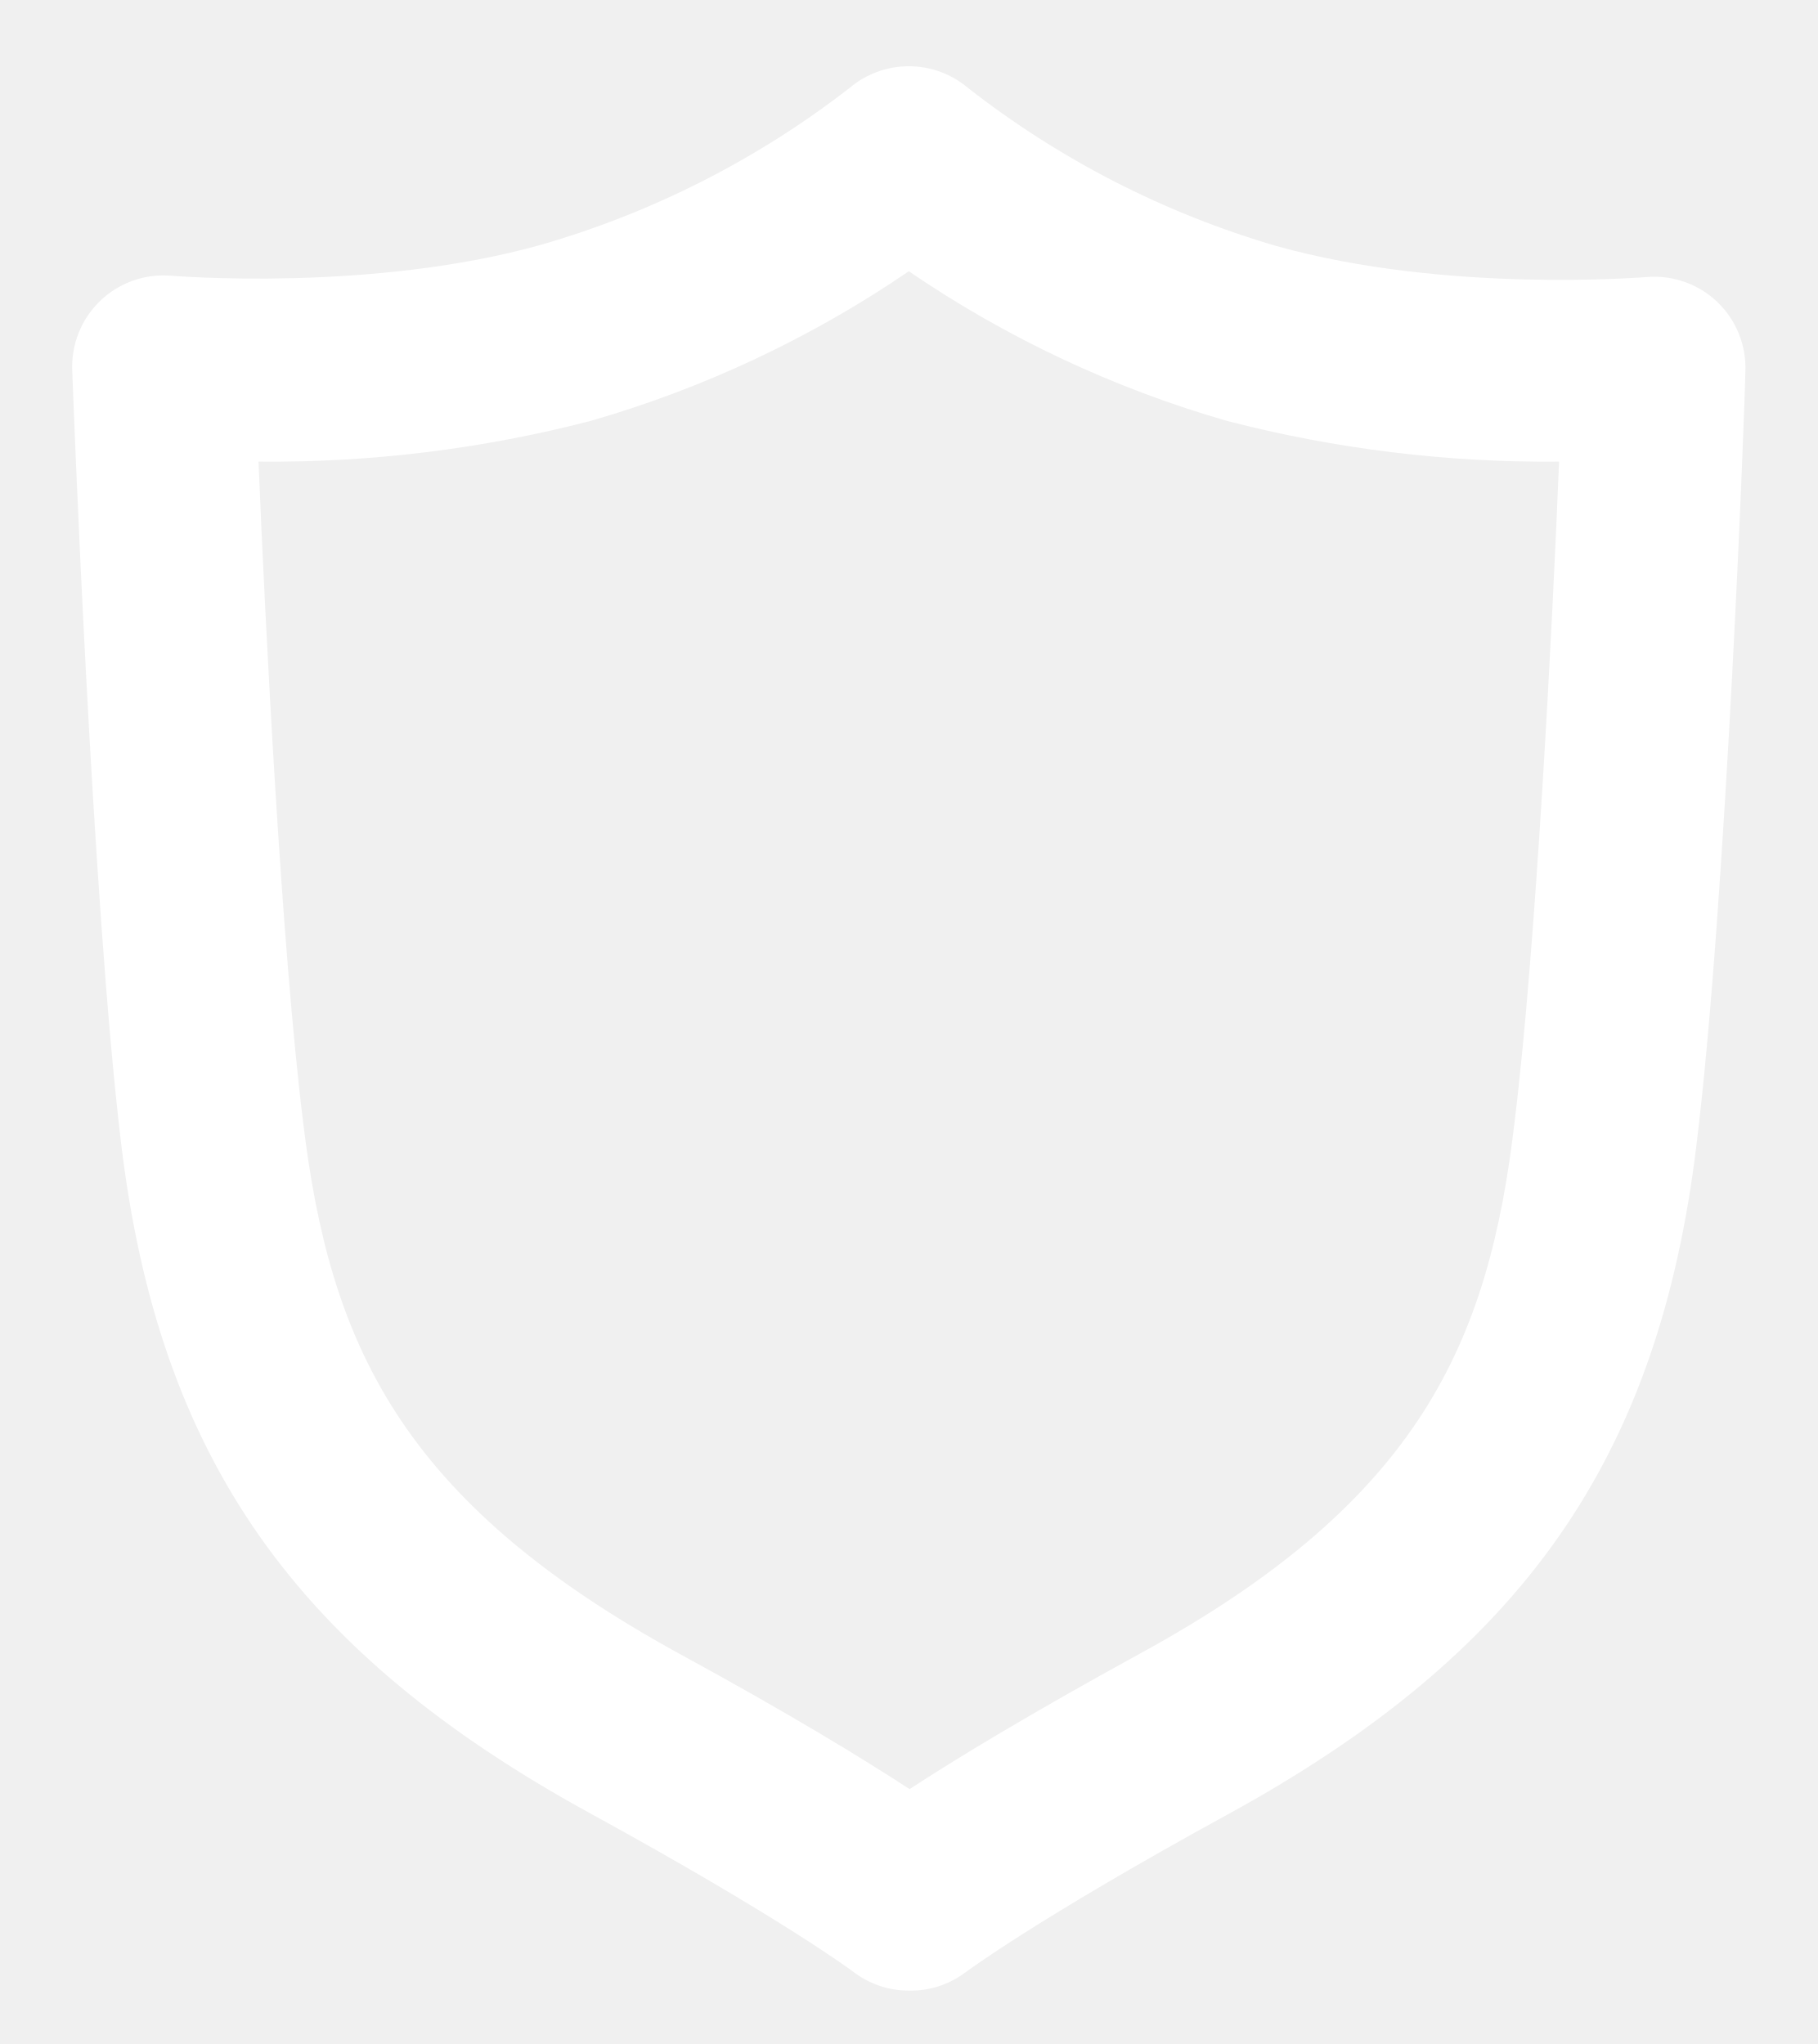
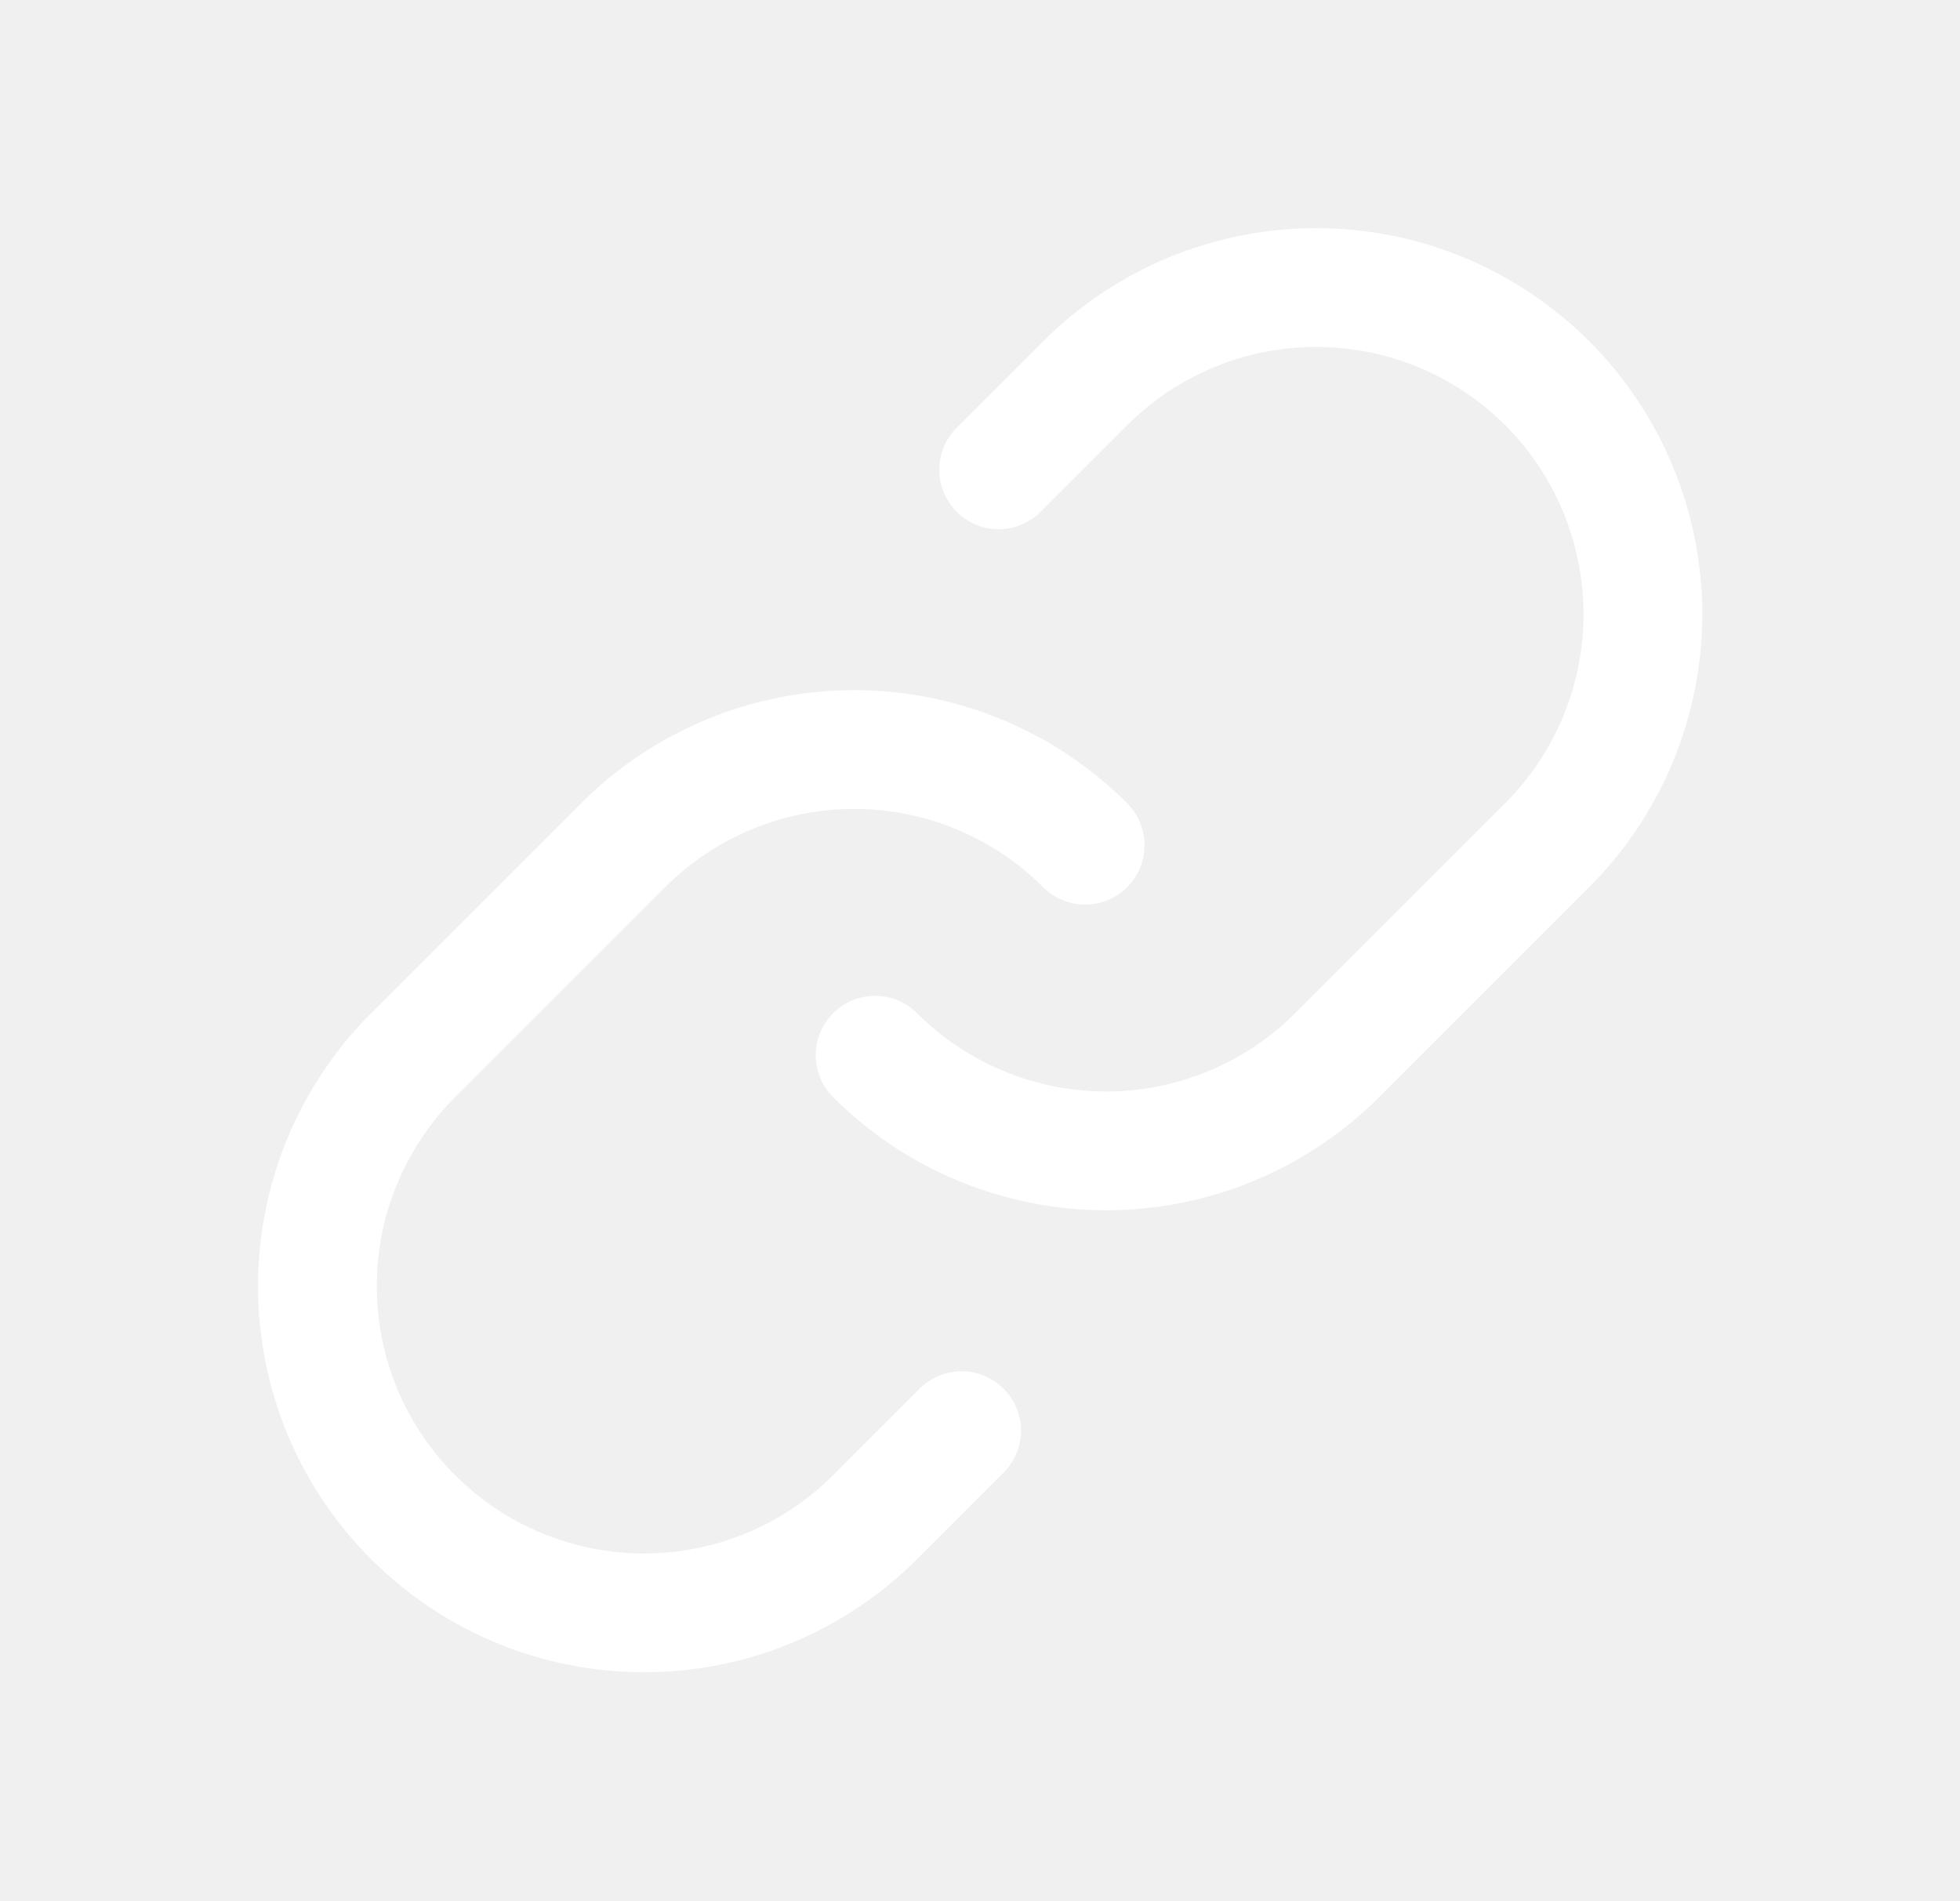
- <svg xmlns="http://www.w3.org/2000/svg" width="24" height="27" viewBox="0 0 24 27" fill="none">
-   <path d="M12.002 26.295C11.736 26.295 11.477 26.207 11.267 26.045C11.267 26.045 10.344 25.35 7.794 23.953C3.892 21.815 2.097 19.25 1.599 15.1C1.214 11.888 0.964 5.178 0.954 4.893C0.947 4.721 0.977 4.55 1.041 4.391C1.105 4.232 1.203 4.089 1.327 3.97C1.451 3.852 1.599 3.762 1.761 3.705C1.924 3.649 2.096 3.627 2.267 3.643C2.292 3.643 4.902 3.863 7.147 3.233C8.625 2.806 10.009 2.102 11.224 1.158C11.442 0.975 11.717 0.875 12.002 0.875C12.286 0.875 12.561 0.975 12.779 1.158C13.993 2.108 15.377 2.818 16.857 3.25C19.107 3.88 21.712 3.66 21.739 3.66C21.91 3.645 22.082 3.666 22.244 3.723C22.406 3.779 22.554 3.87 22.678 3.988C22.802 4.106 22.899 4.25 22.963 4.409C23.027 4.568 23.057 4.739 23.049 4.91C23.049 5.195 22.799 11.91 22.404 15.118C21.904 19.268 20.112 21.833 16.212 23.968C13.662 25.365 12.744 26.058 12.734 26.065C12.522 26.22 12.264 26.301 12.002 26.295ZM3.414 6.098C3.502 8.25 3.719 12.53 4.002 14.815C4.352 17.735 5.274 19.815 8.959 21.838C10.459 22.655 11.424 23.25 12.012 23.633C12.599 23.25 13.572 22.655 15.064 21.838C18.752 19.82 19.662 17.735 20.002 14.815C20.284 12.53 20.502 8.25 20.589 6.098C19.11 6.112 17.636 5.931 16.204 5.56C14.707 5.129 13.288 4.462 12.002 3.583C10.715 4.462 9.296 5.129 7.799 5.56C6.367 5.931 4.893 6.112 3.414 6.098Z" fill="white" />
+ <svg xmlns="http://www.w3.org/2000/svg" width="33" height="32" viewBox="0 0 33 32" fill="none">
+   <g clip-path="url(#clip0_536_7559)">
+     <path d="M16.814 7.911L18.27 6.455C18.78 5.943 19.387 5.538 20.054 5.261C20.722 4.984 21.437 4.842 22.16 4.842C22.882 4.842 23.598 4.984 24.265 5.26C24.933 5.537 25.539 5.942 26.05 6.453C26.561 6.964 26.966 7.57 27.242 8.238C27.519 8.905 27.661 9.621 27.661 10.343C27.661 11.066 27.518 11.781 27.241 12.448C26.965 13.116 26.559 13.722 26.048 14.233L22.513 17.768C22.002 18.279 21.395 18.684 20.728 18.96C20.061 19.237 19.346 19.379 18.623 19.379C17.901 19.379 17.186 19.237 16.519 18.96C15.851 18.684 15.245 18.279 14.734 17.768" stroke="white" stroke-width="2" stroke-linecap="round" stroke-linejoin="round" />
+     <path d="M16.19 24.09L14.735 25.546C14.224 26.057 13.618 26.462 12.95 26.739C12.283 27.016 11.568 27.158 10.845 27.158C10.123 27.159 9.407 27.016 8.74 26.74C8.072 26.464 7.466 26.058 6.955 25.547C6.444 25.037 6.039 24.43 5.762 23.763C5.486 23.095 5.344 22.38 5.344 21.657C5.344 20.935 5.486 20.219 5.763 19.552C6.04 18.884 6.445 18.278 6.956 17.767L10.492 14.232C11.003 13.721 11.609 13.316 12.276 13.04C12.944 12.763 13.659 12.621 14.381 12.621C15.103 12.621 15.819 12.763 16.486 13.04C17.153 13.316 17.759 13.721 18.27 14.232" stroke="white" stroke-width="2" stroke-linecap="round" stroke-linejoin="round" />
+   </g>
+   <defs>
+     <clipPath id="clip0_536_7559">
+       <rect width="32" height="32" fill="white" transform="translate(0.5)" />
+     </clipPath>
+   </defs>
</svg>
